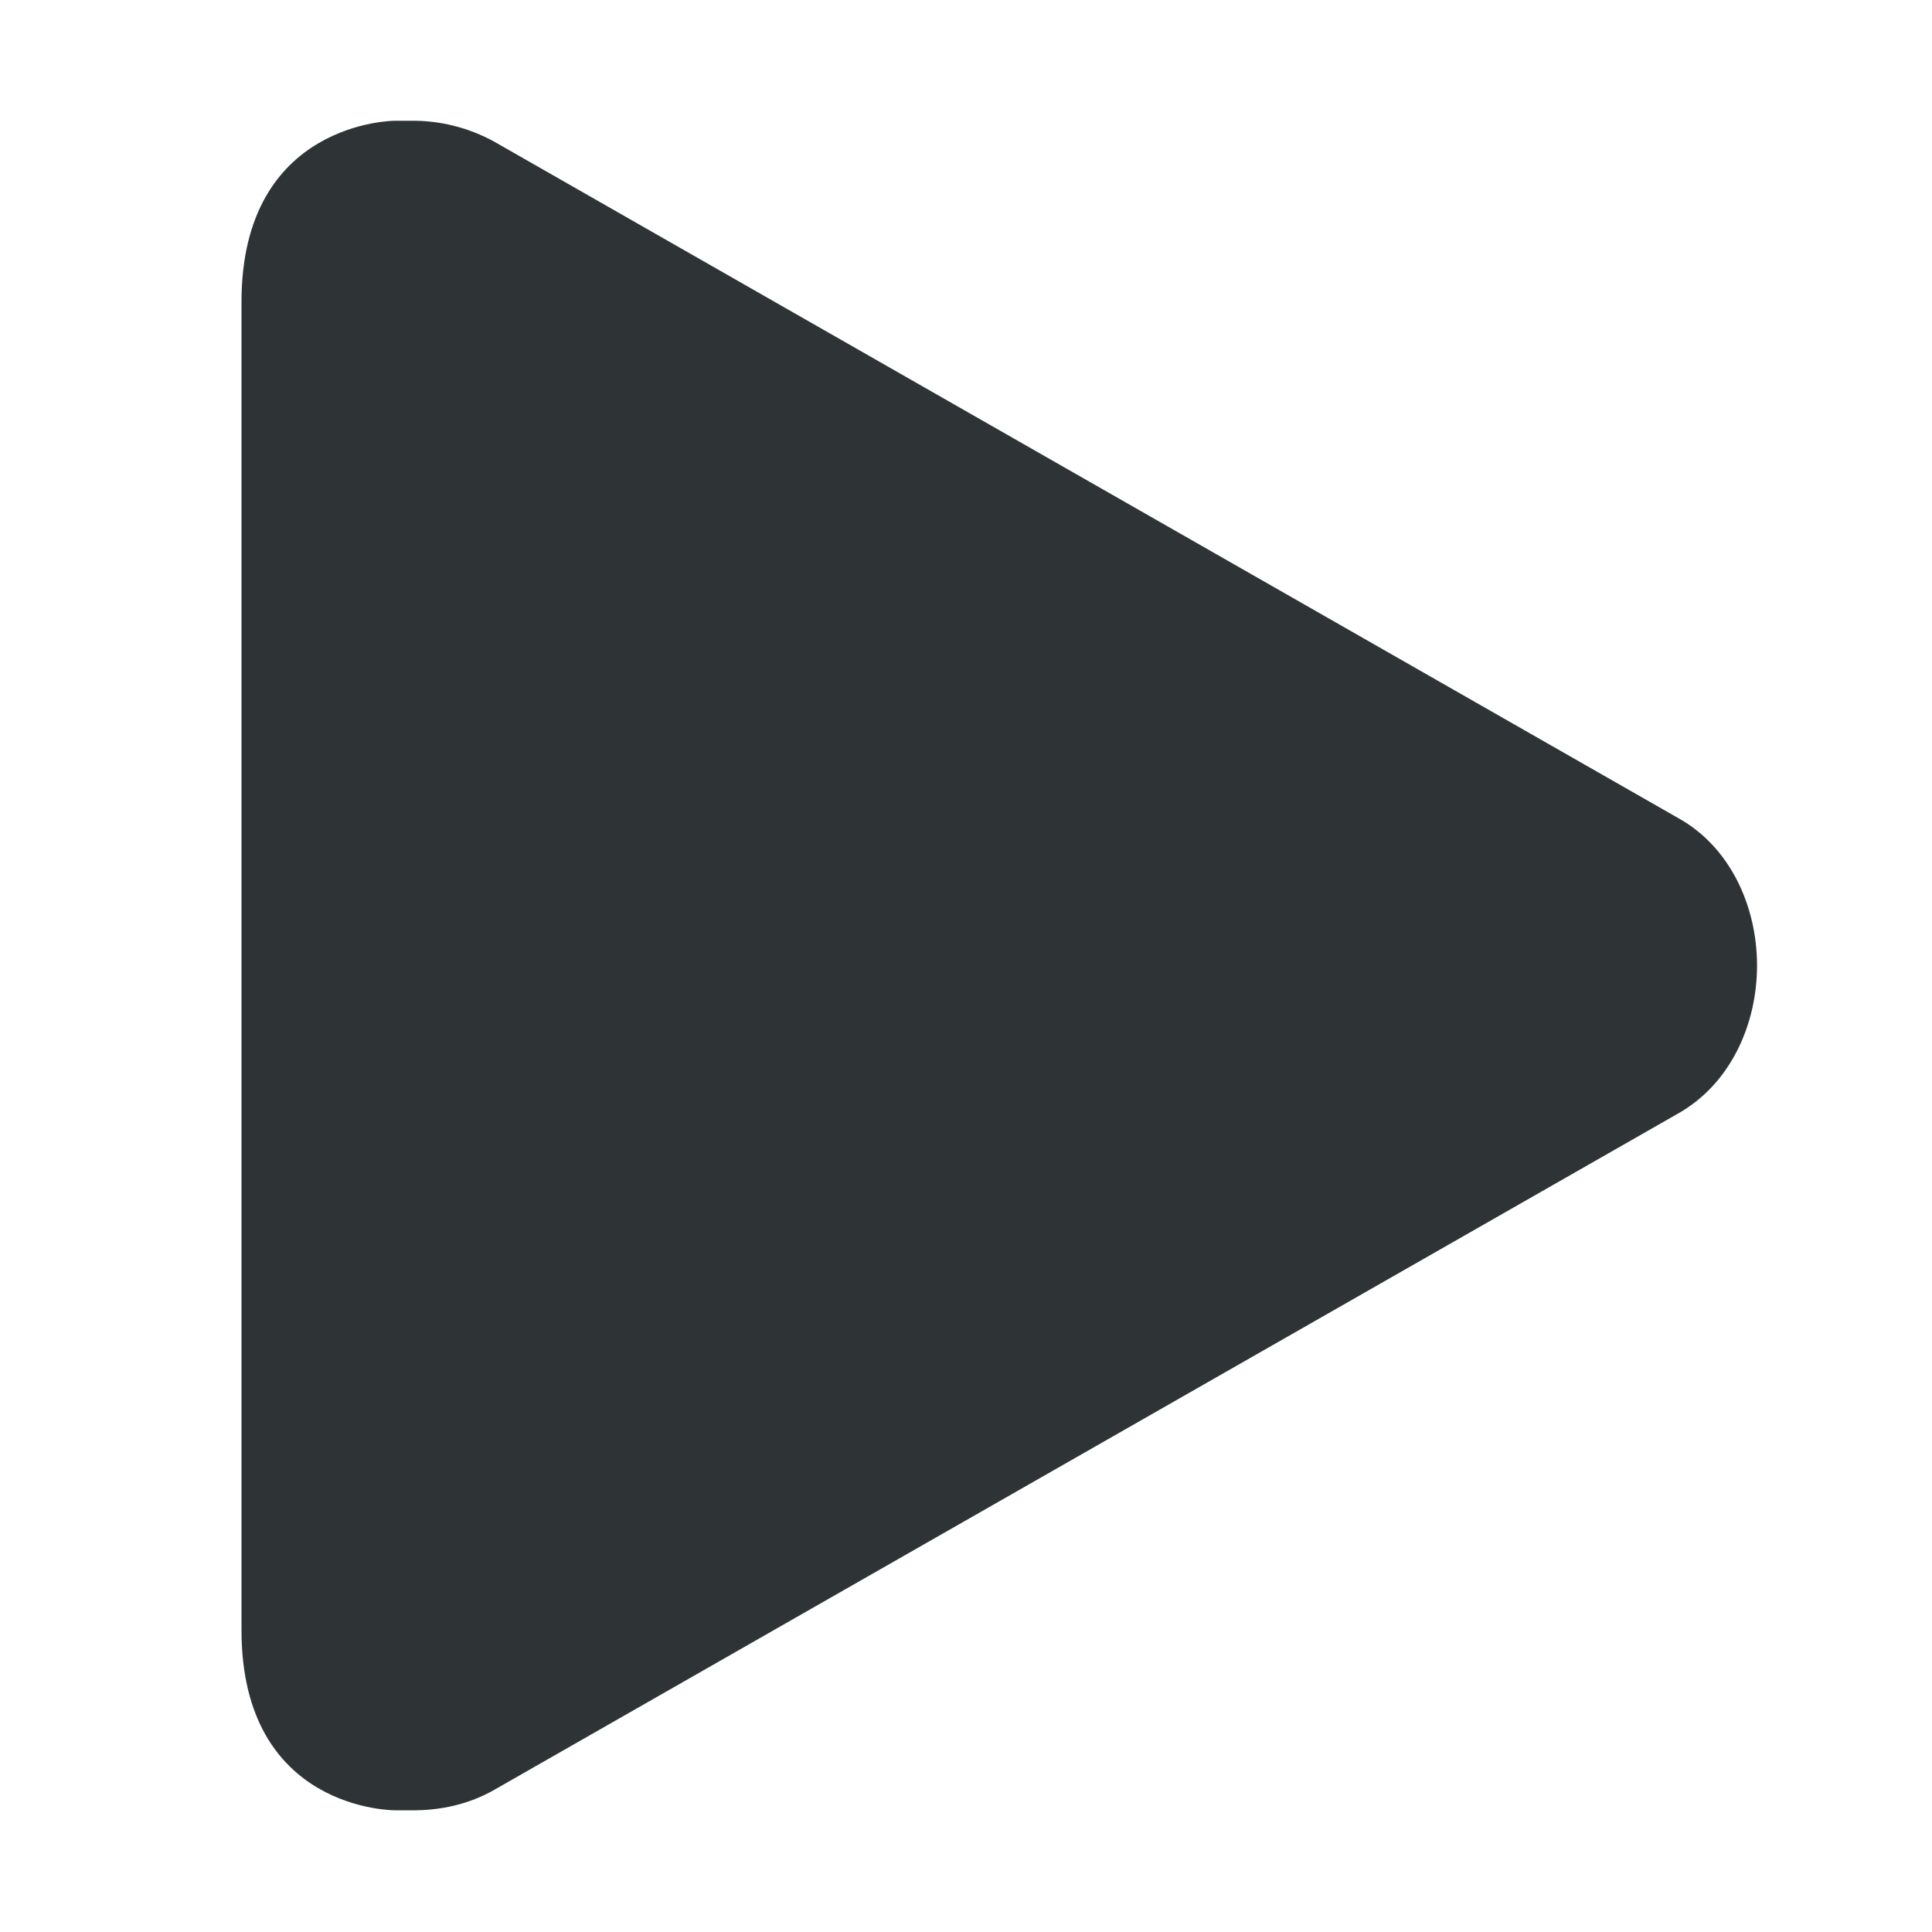
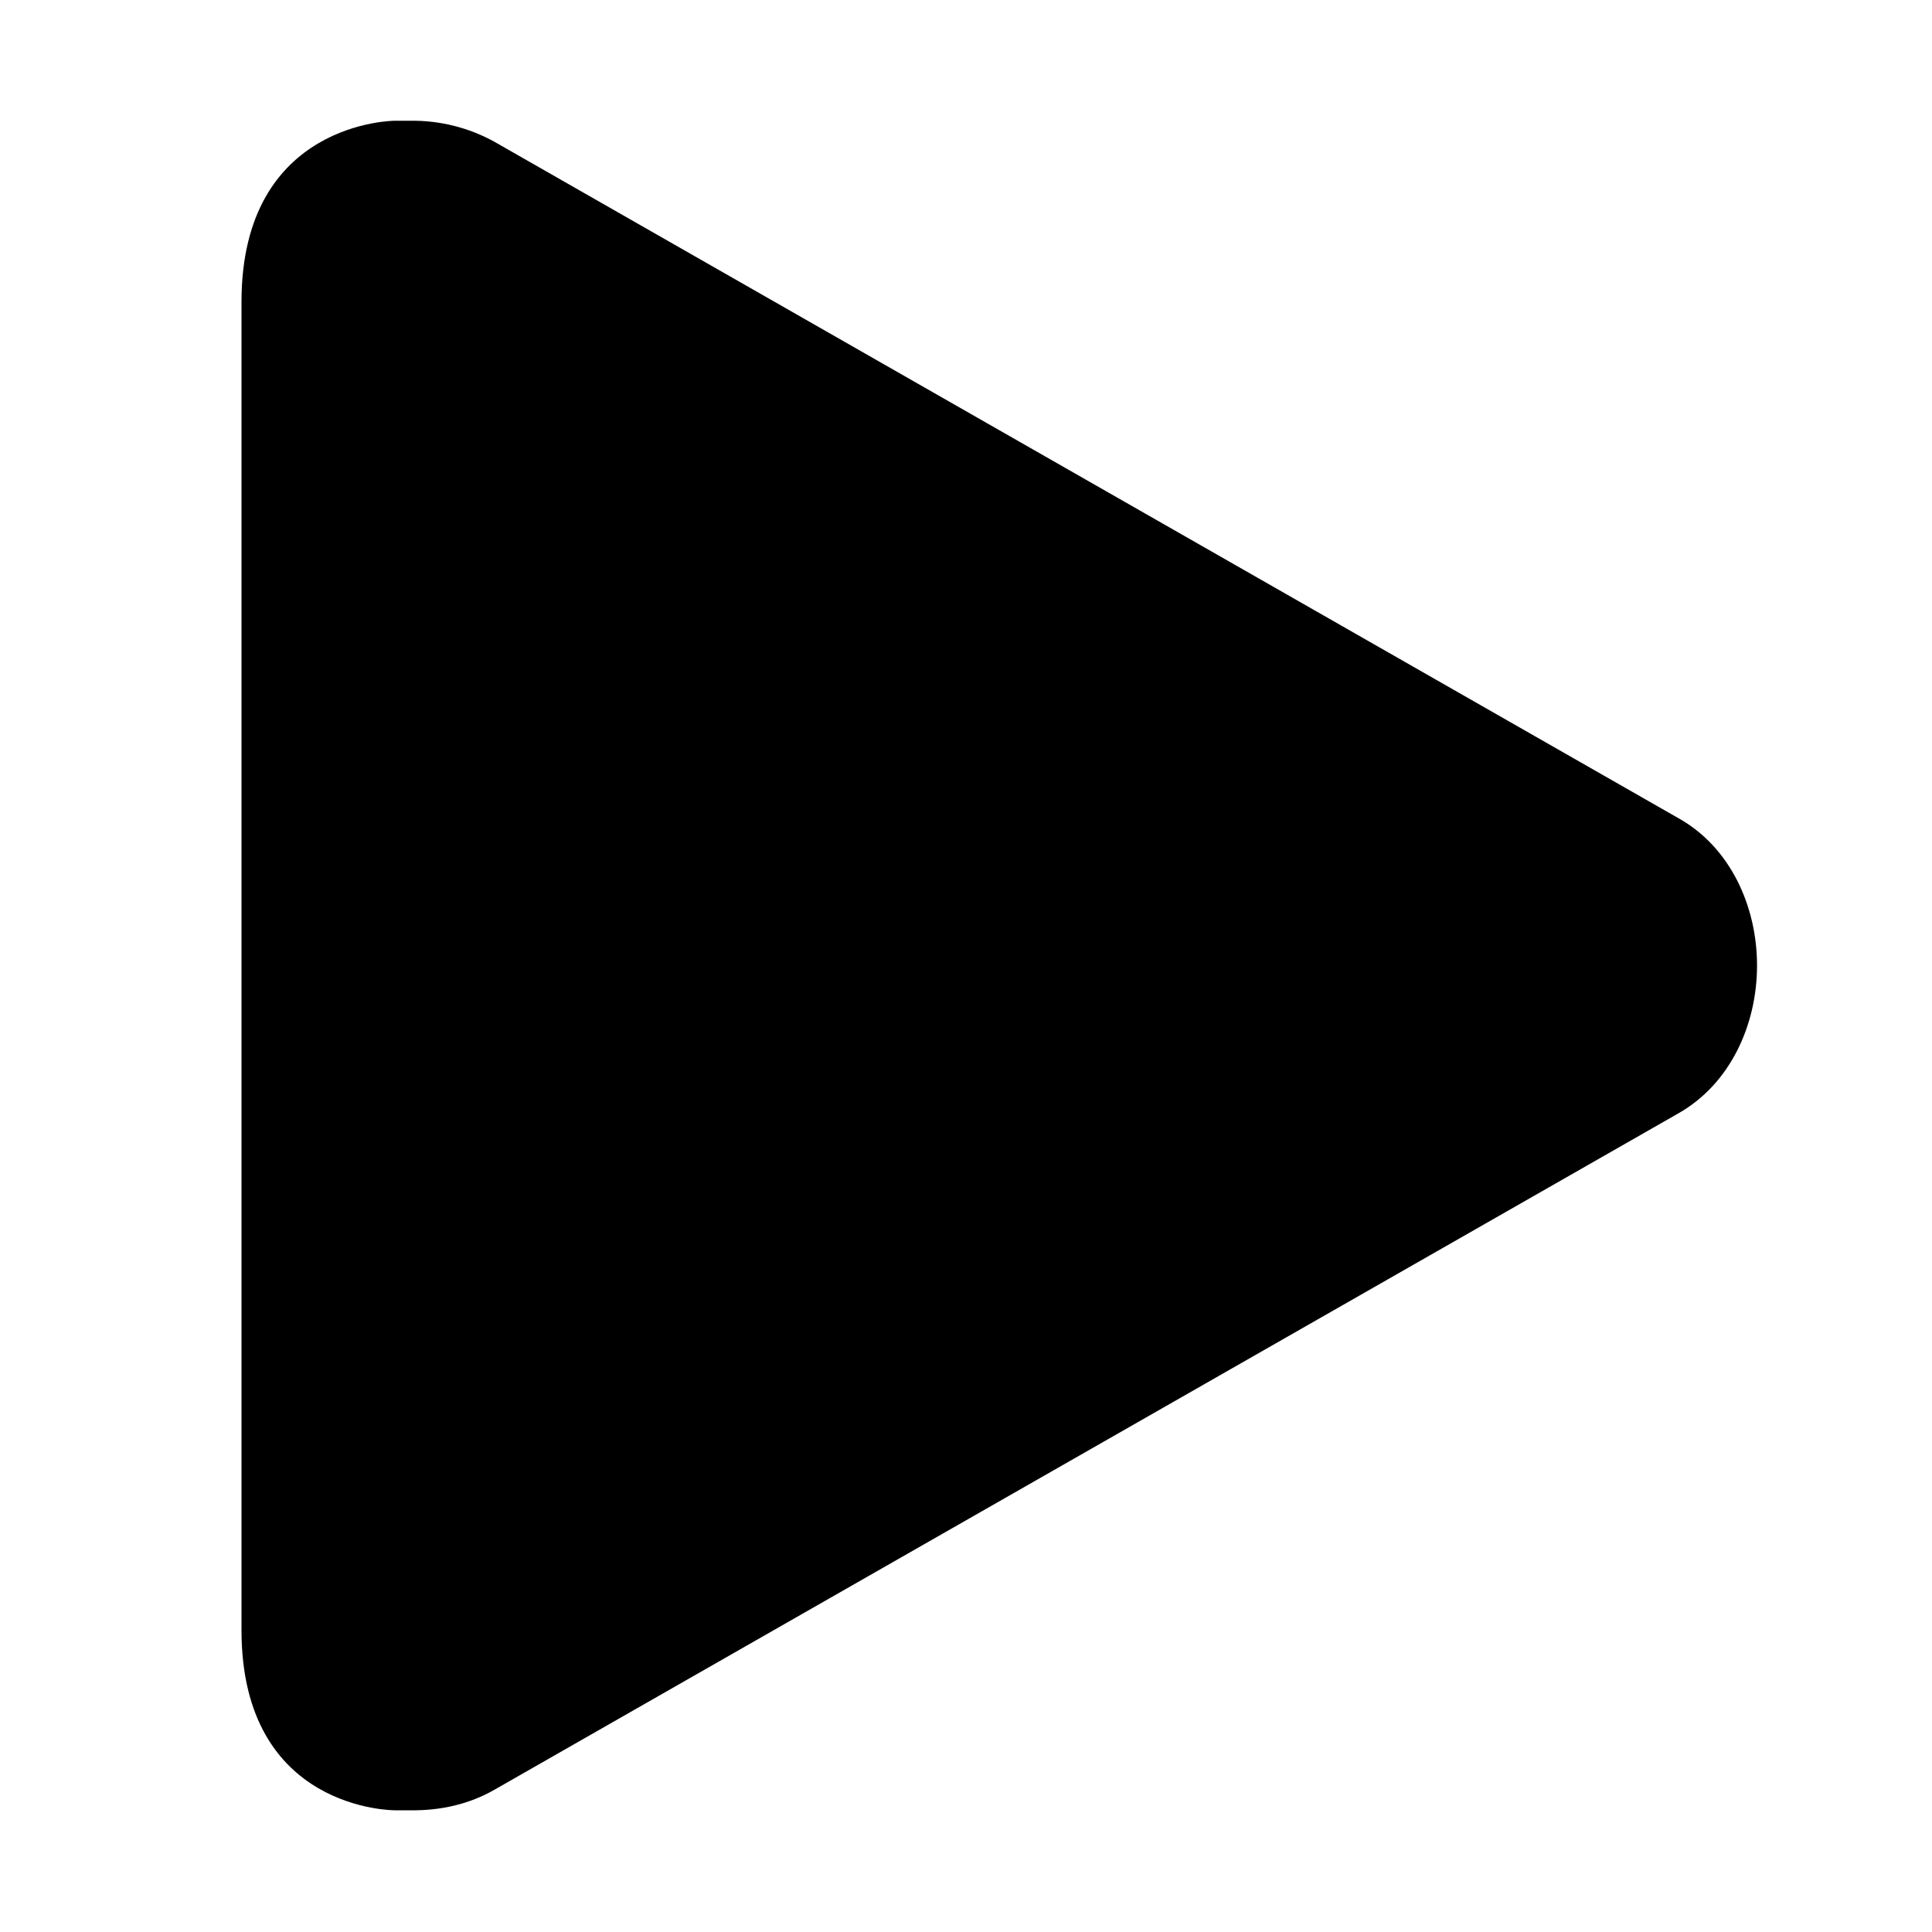
- <svg xmlns="http://www.w3.org/2000/svg" width="30" height="30" viewBox="0 0 16 16">
-   <path fill="#2e3436" d="M2 2.5v11c0 1.5 1.27 1.492 1.27 1.492h.128c.247.004.489-.05.7-.172l9.797-5.597c.433-.243.656-.735.656-1.227s-.223-.984-.656-1.223L4.098 1.176a1.4 1.4 0 0 0-.7-.176H3.27S2 1 2 2.5m0 0" />
+ <svg xmlns="http://www.w3.org/2000/svg" width="1em" height="1em" viewBox="0 0 16 16">
+   <path fill="currentColor" d="M2 2.5v11c0 1.5 1.27 1.492 1.27 1.492h.128c.247.004.489-.05.7-.172l9.797-5.597c.433-.243.656-.735.656-1.227s-.223-.984-.656-1.223L4.098 1.176a1.4 1.4 0 0 0-.7-.176H3.27S2 1 2 2.5m0 0" />
</svg>
